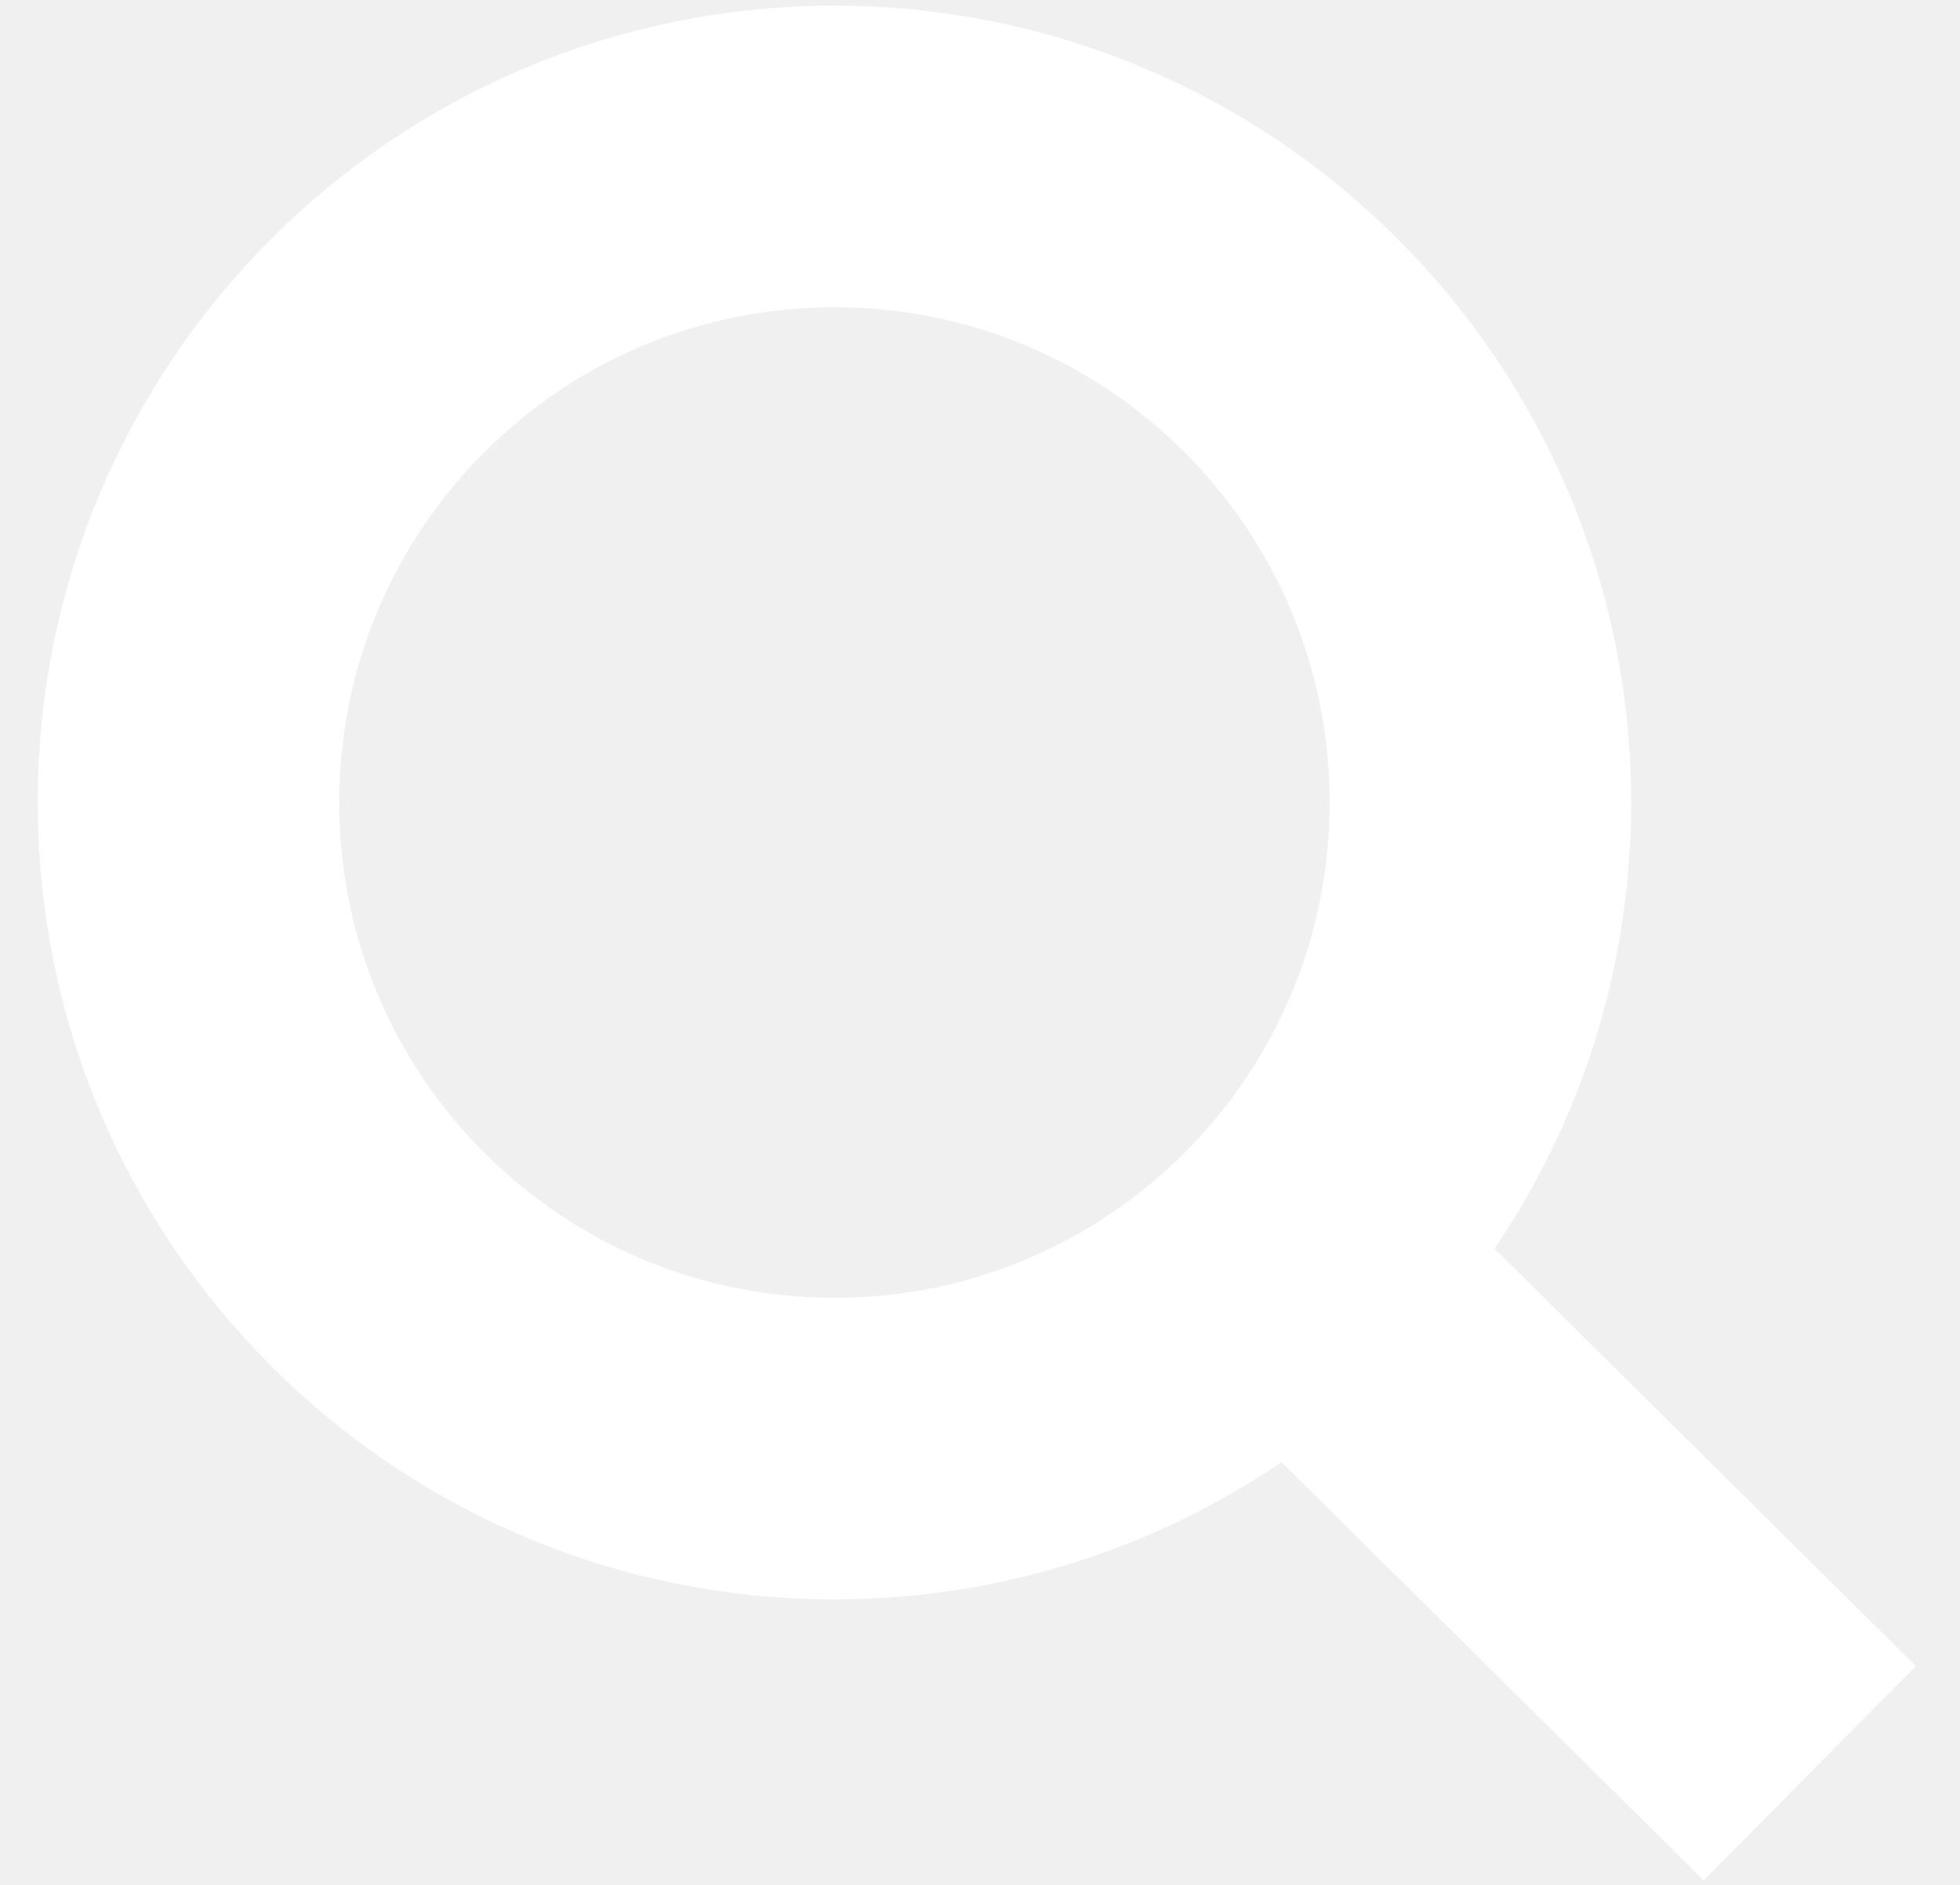
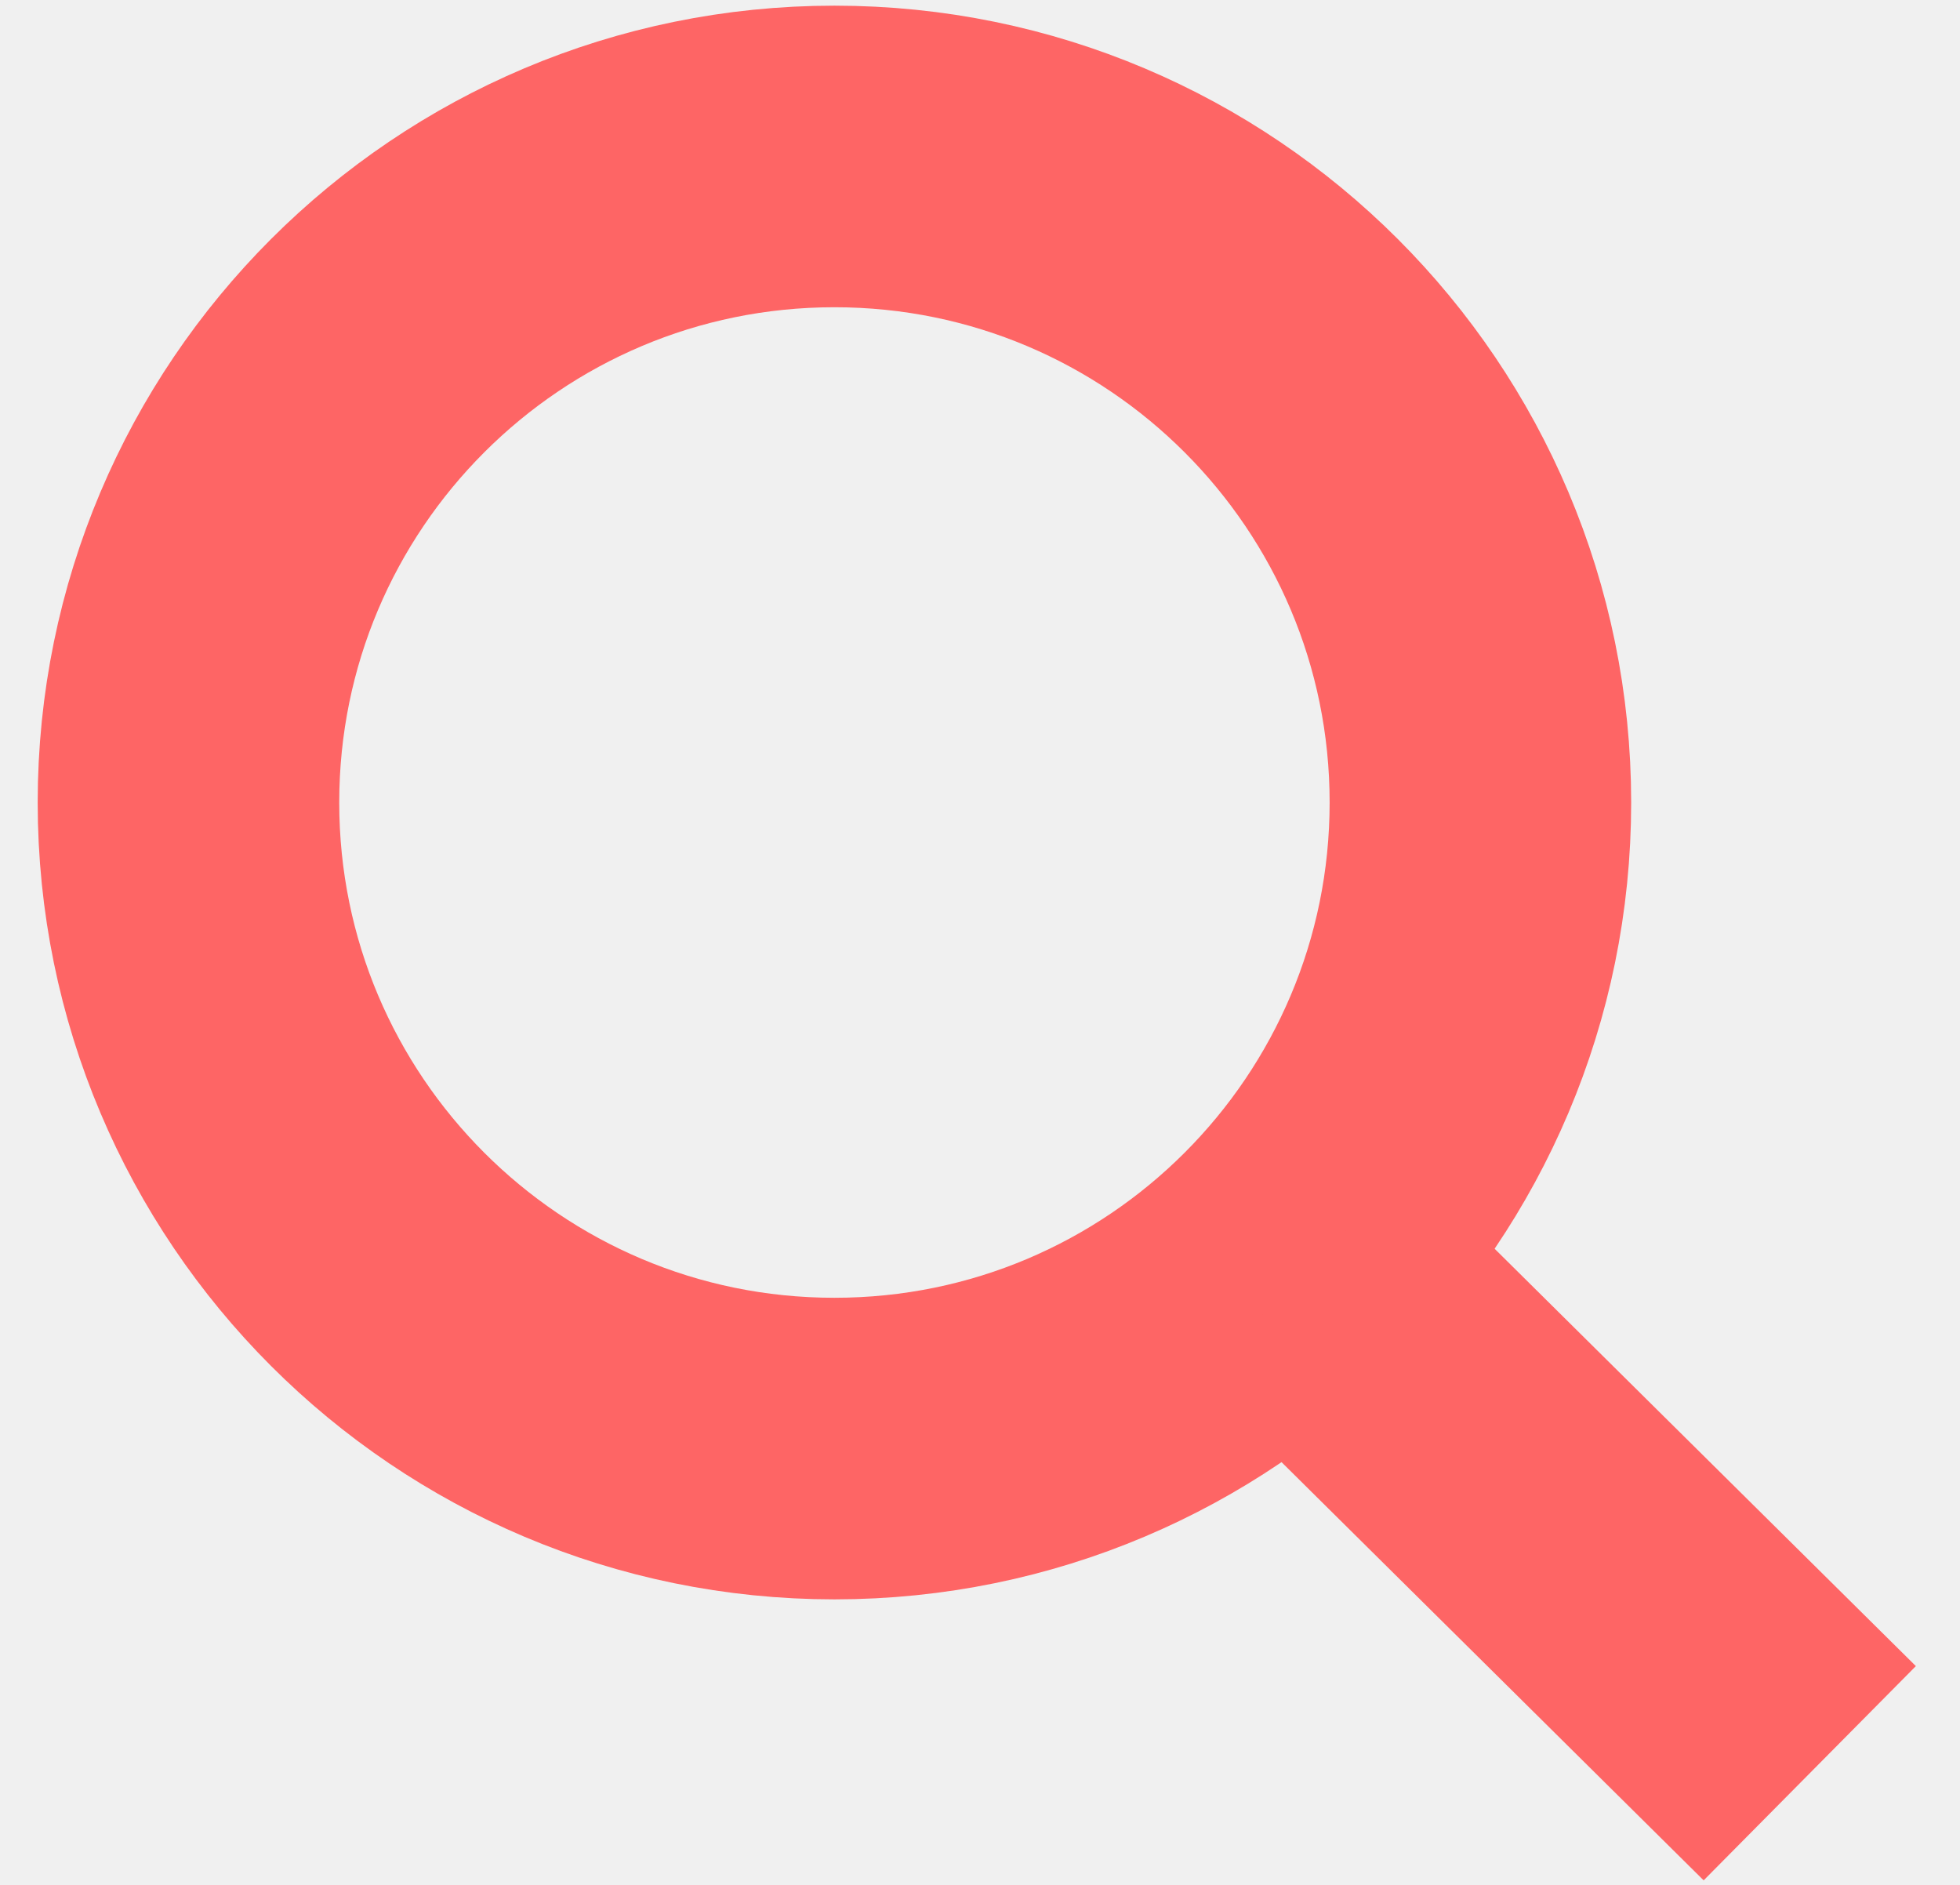
<svg xmlns="http://www.w3.org/2000/svg" width="26px" height="25px" viewBox="0 0 26 25" version="1.1">
  <defs />
  <g id="Page-1" stroke="none" stroke-width="1" fill="none" fill-rule="evenodd">
-     <g id="Home" transform="translate(-1191, -376)" stroke="#FFFFFF" stroke-width="4">
+     <g id="Home" transform="translate(-1191, -376)" stroke="#FE6565" stroke-width="4">
      <g id="Group" transform="translate(1193.5, 378.0751)">
        <circle id="Oval" cx="8.569" cy="8.569" r="8.569" />
        <path d="M14.801,14.801 L21.507,21.444" id="Path-2" />
      </g>
    </g>
  </g>
</svg>
